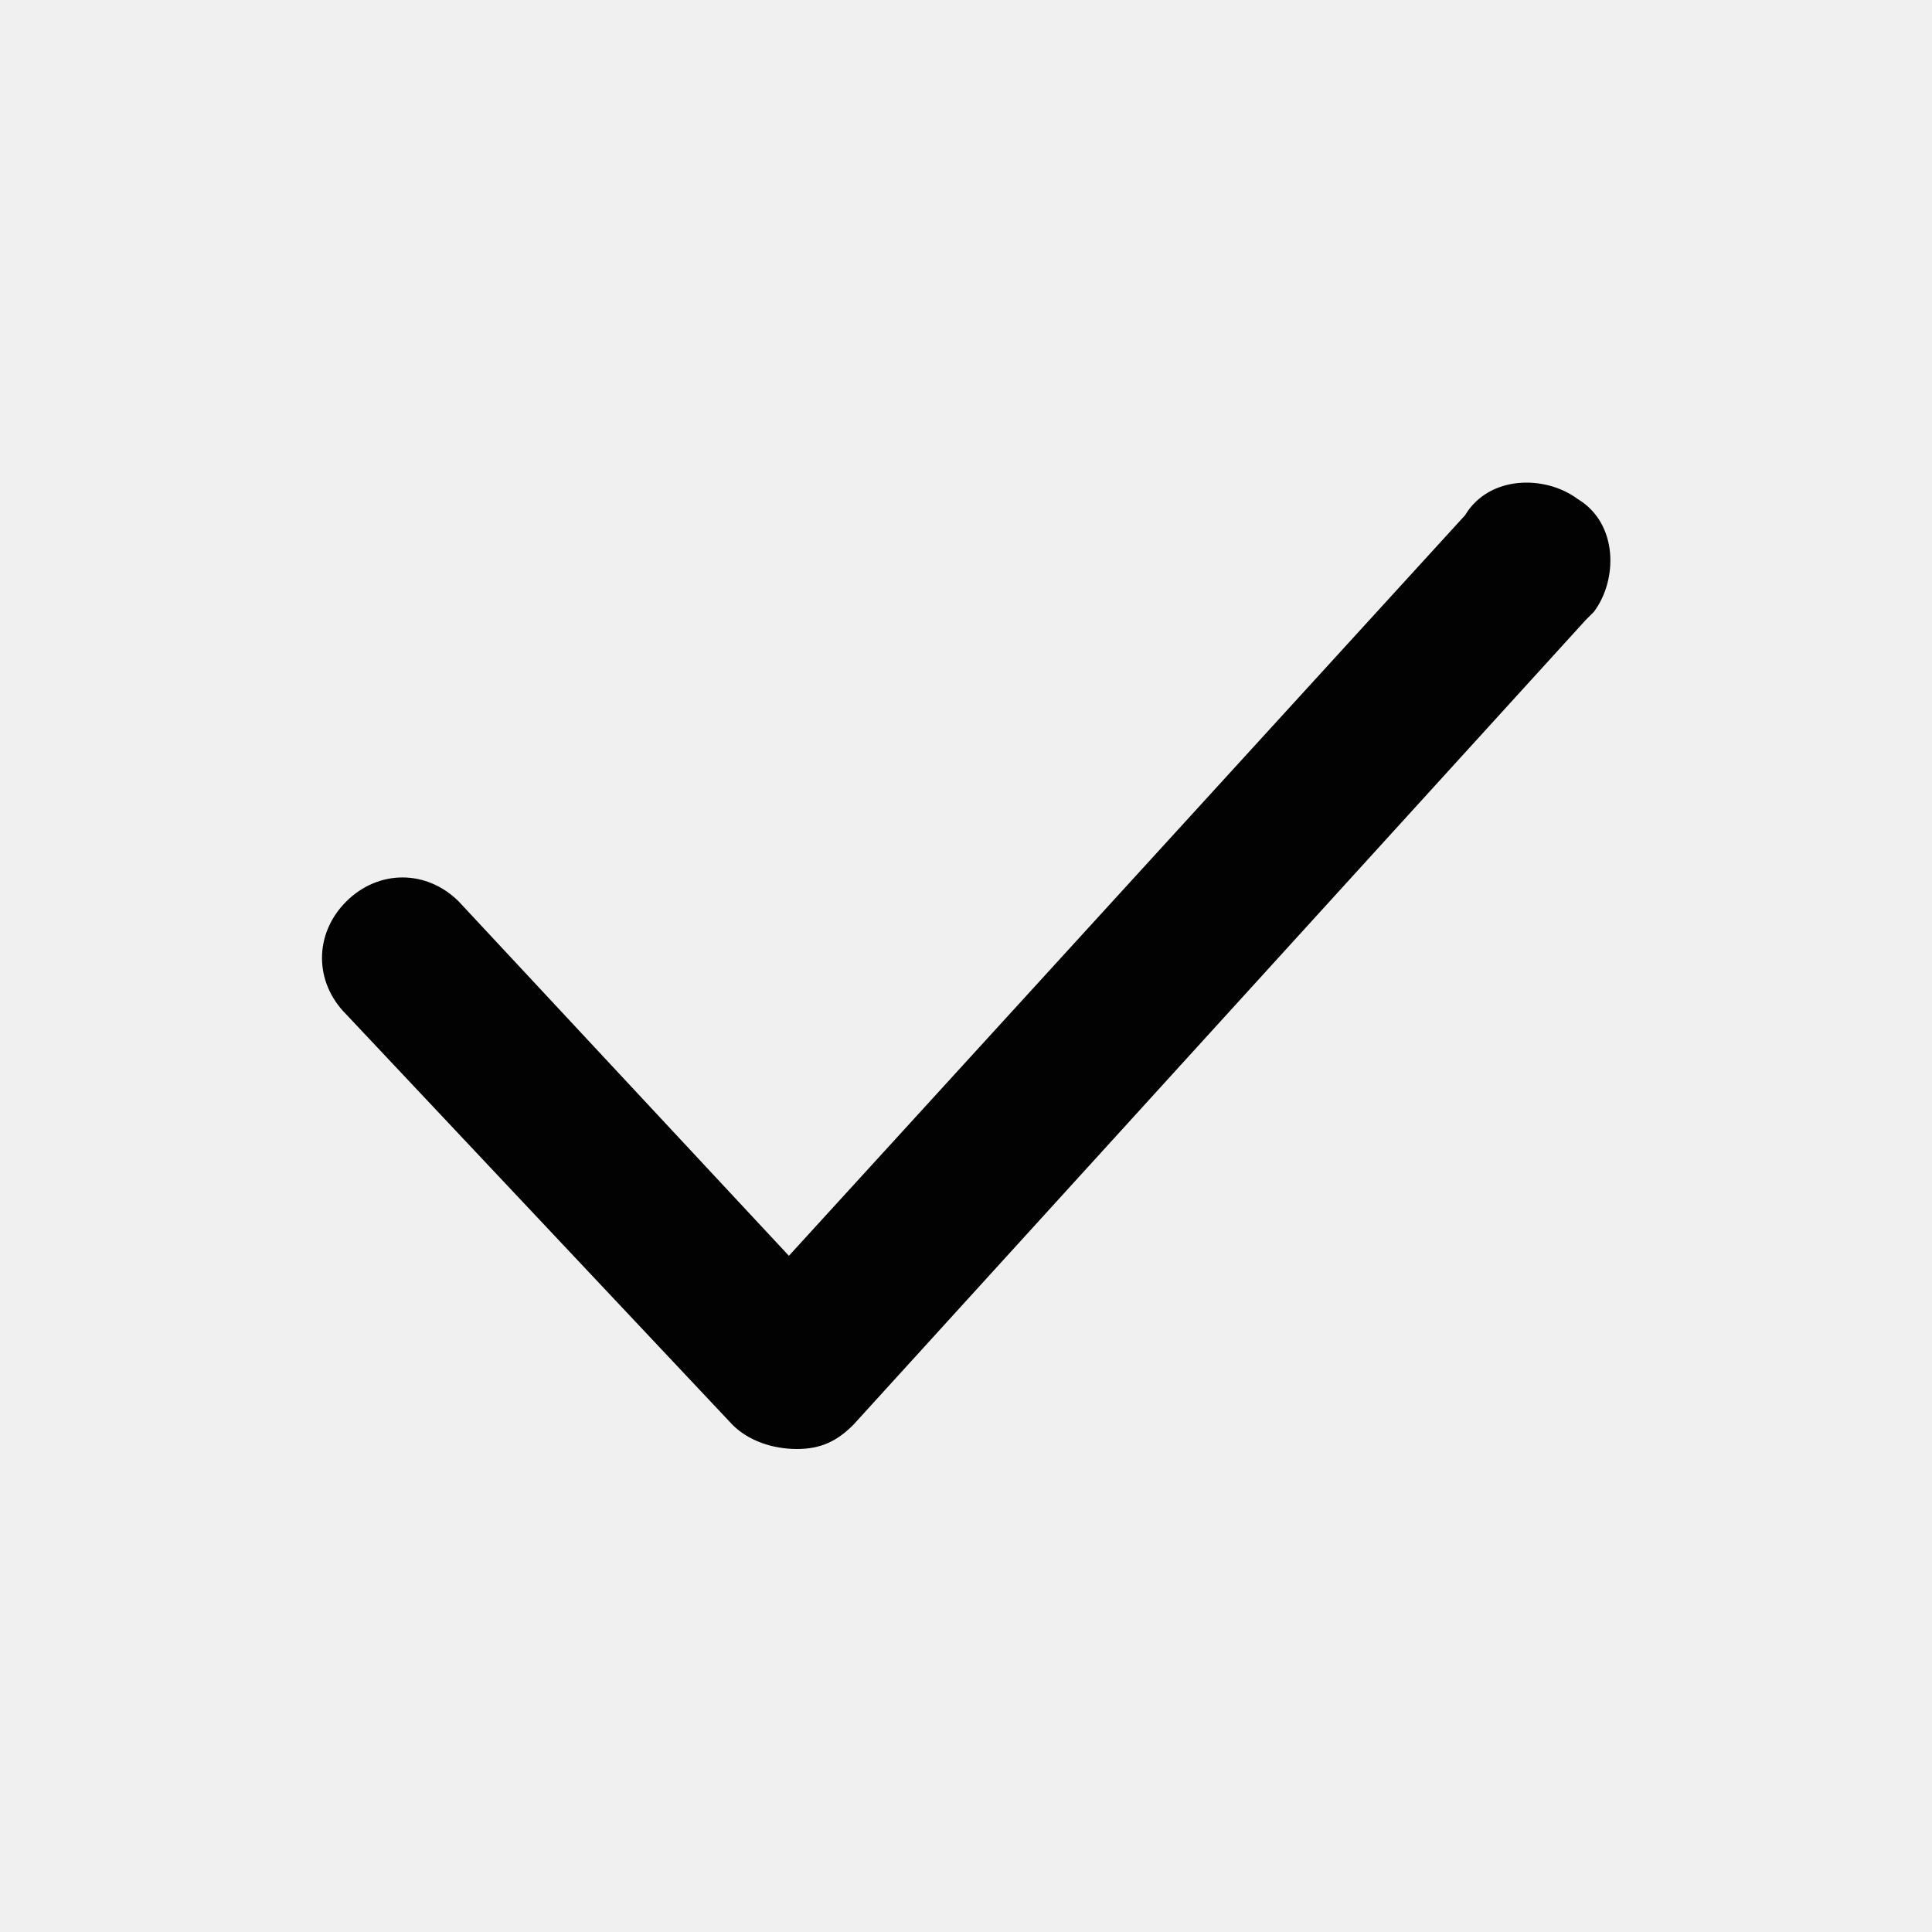
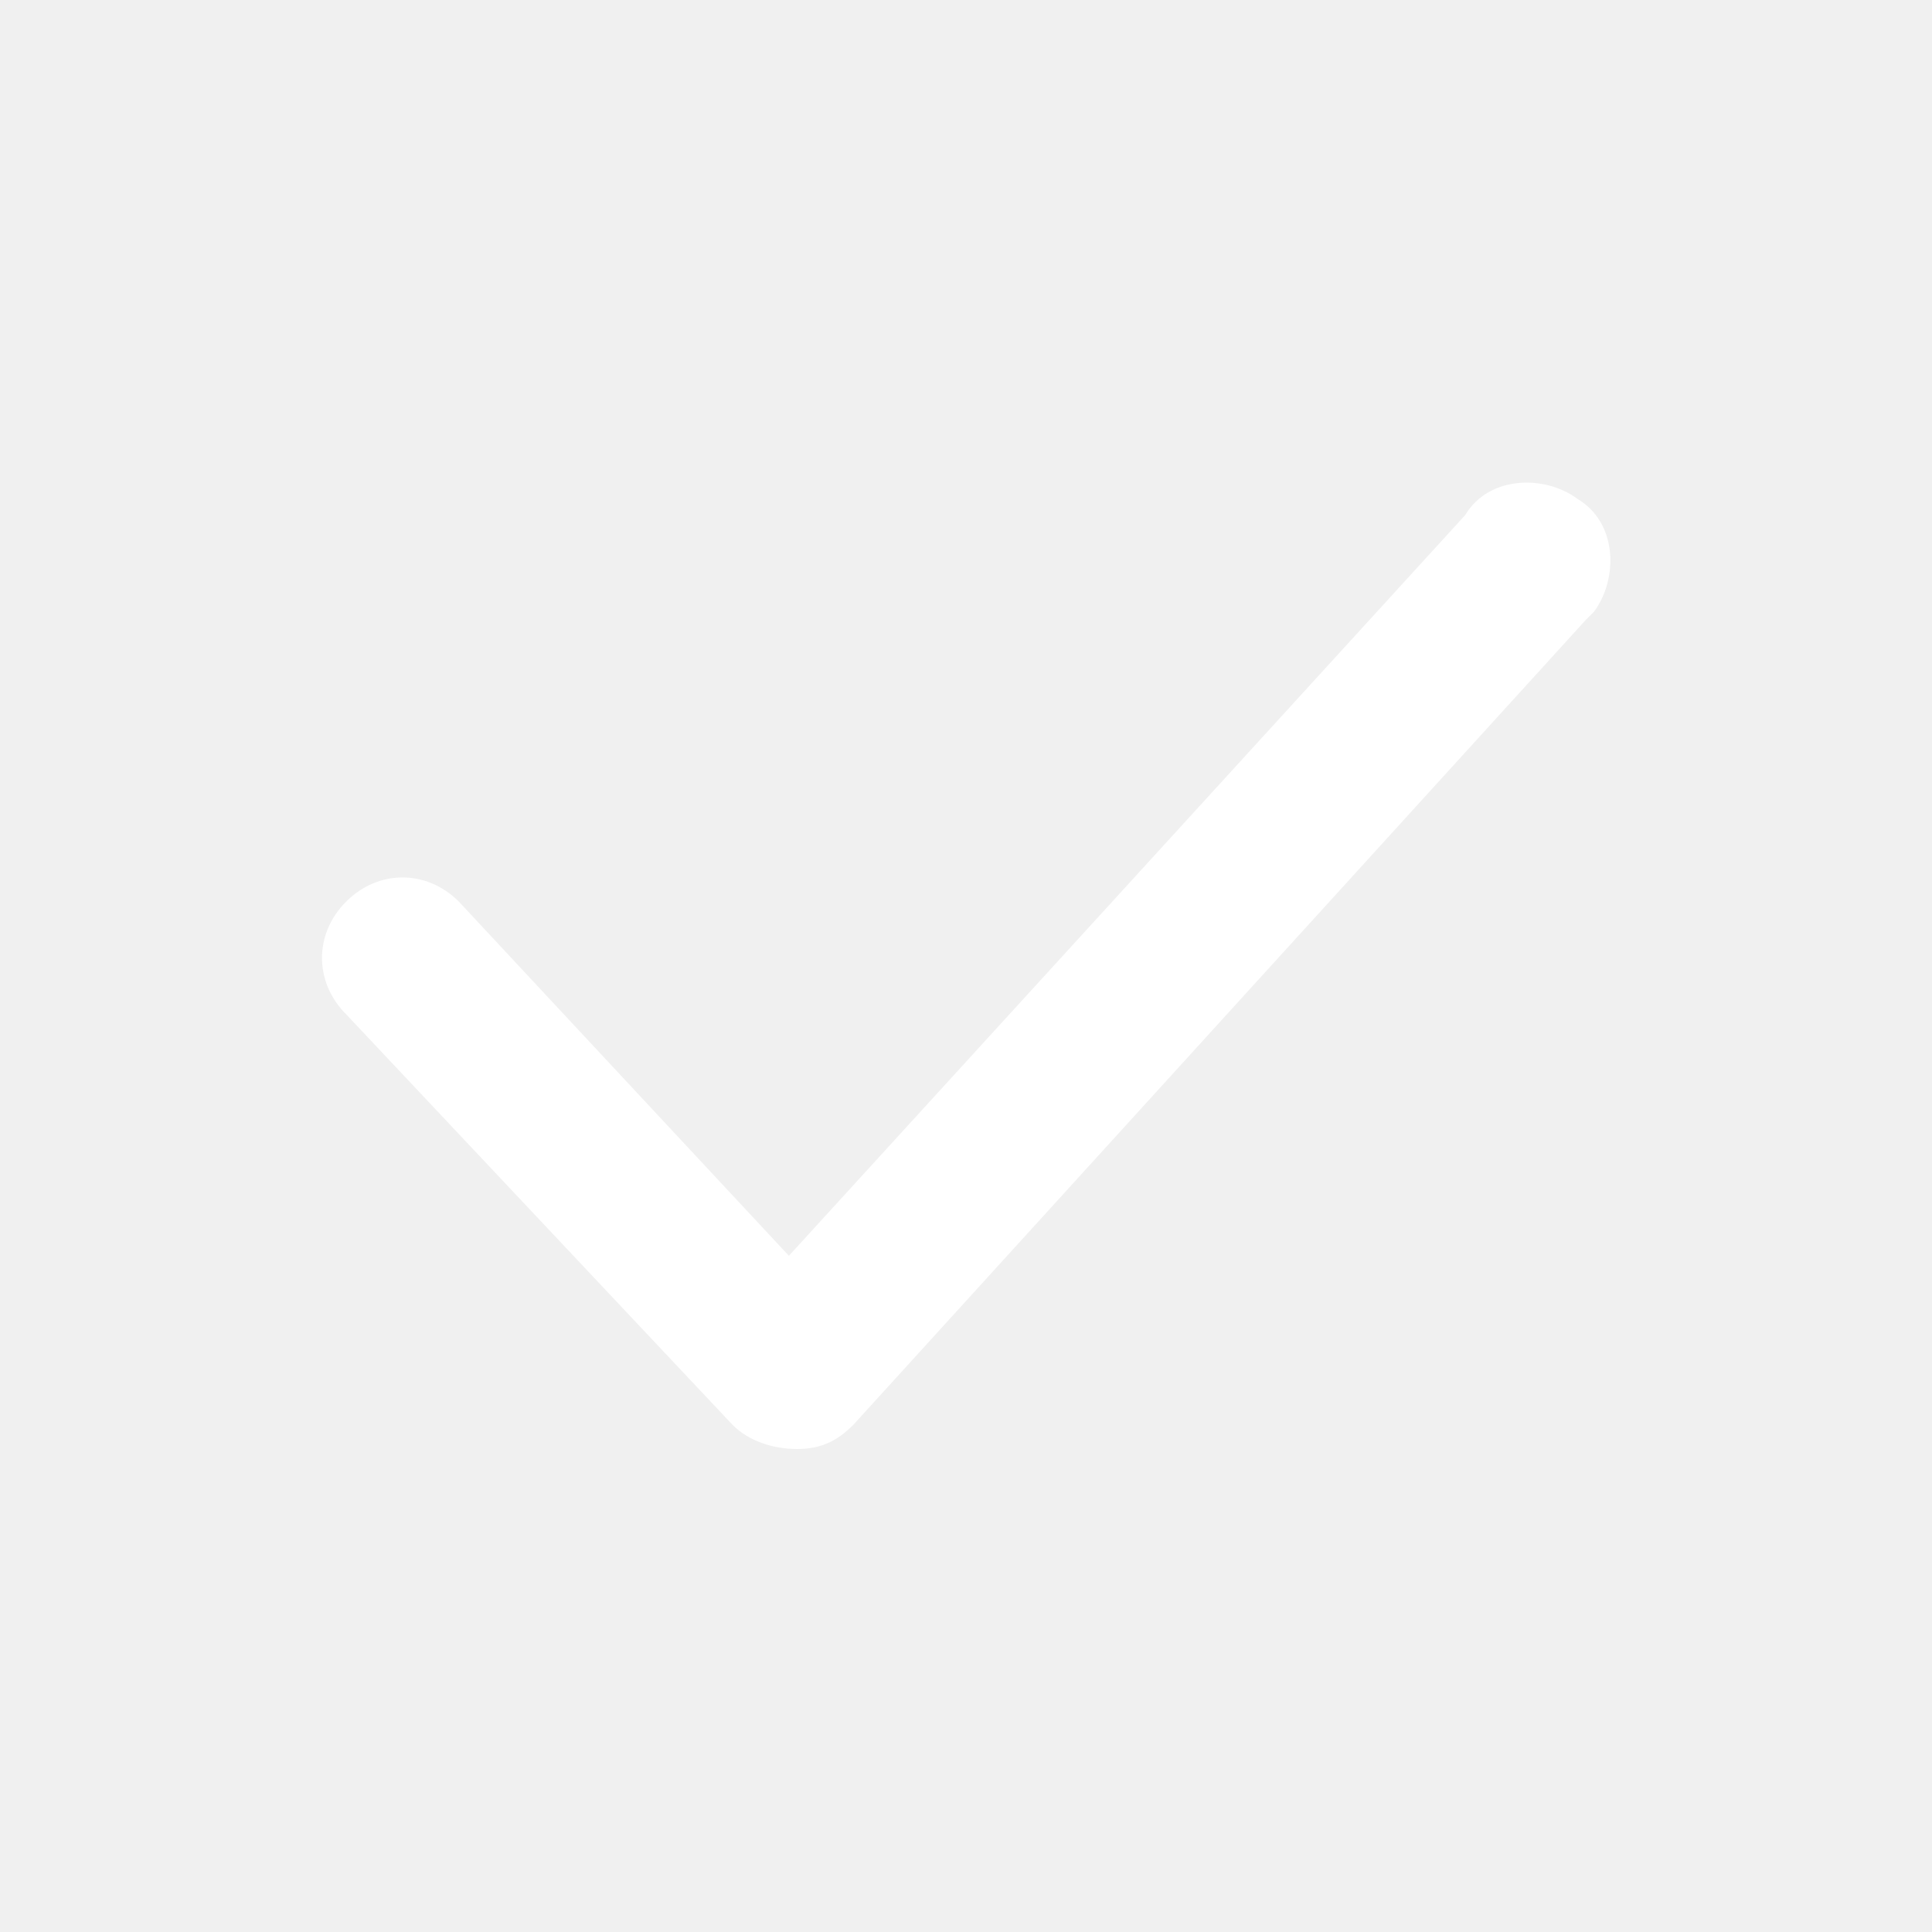
<svg xmlns="http://www.w3.org/2000/svg" version="1.1" id="_x30_1_x5F_Contact-Female" x="0px" y="0px" viewBox="0 0 24 24" style="enable-background:new 0 0 24 24;" xml:space="preserve">
  <style type="text/css">
- 	.st0{fill:#020203;}
+ 	.st0{fill:#ffffff;}
</style>
  <path class="st0" d="M9.1,17.7C9.3,17.9,9.6,18,9.9,18h0c0.3,0,0.5-0.1,0.7-0.3l9.1-10c0,0,0.1-0.1,0.1-0.1c0.3-0.4,0.3-1.1-0.2-1.4  c-0.4-0.3-1.1-0.3-1.4,0.2l-8.4,9.2l-4.1-4.4c-0.4-0.4-1-0.4-1.4,0c-0.4,0.4-0.4,1,0,1.4L9.1,17.7z" />
</svg>
